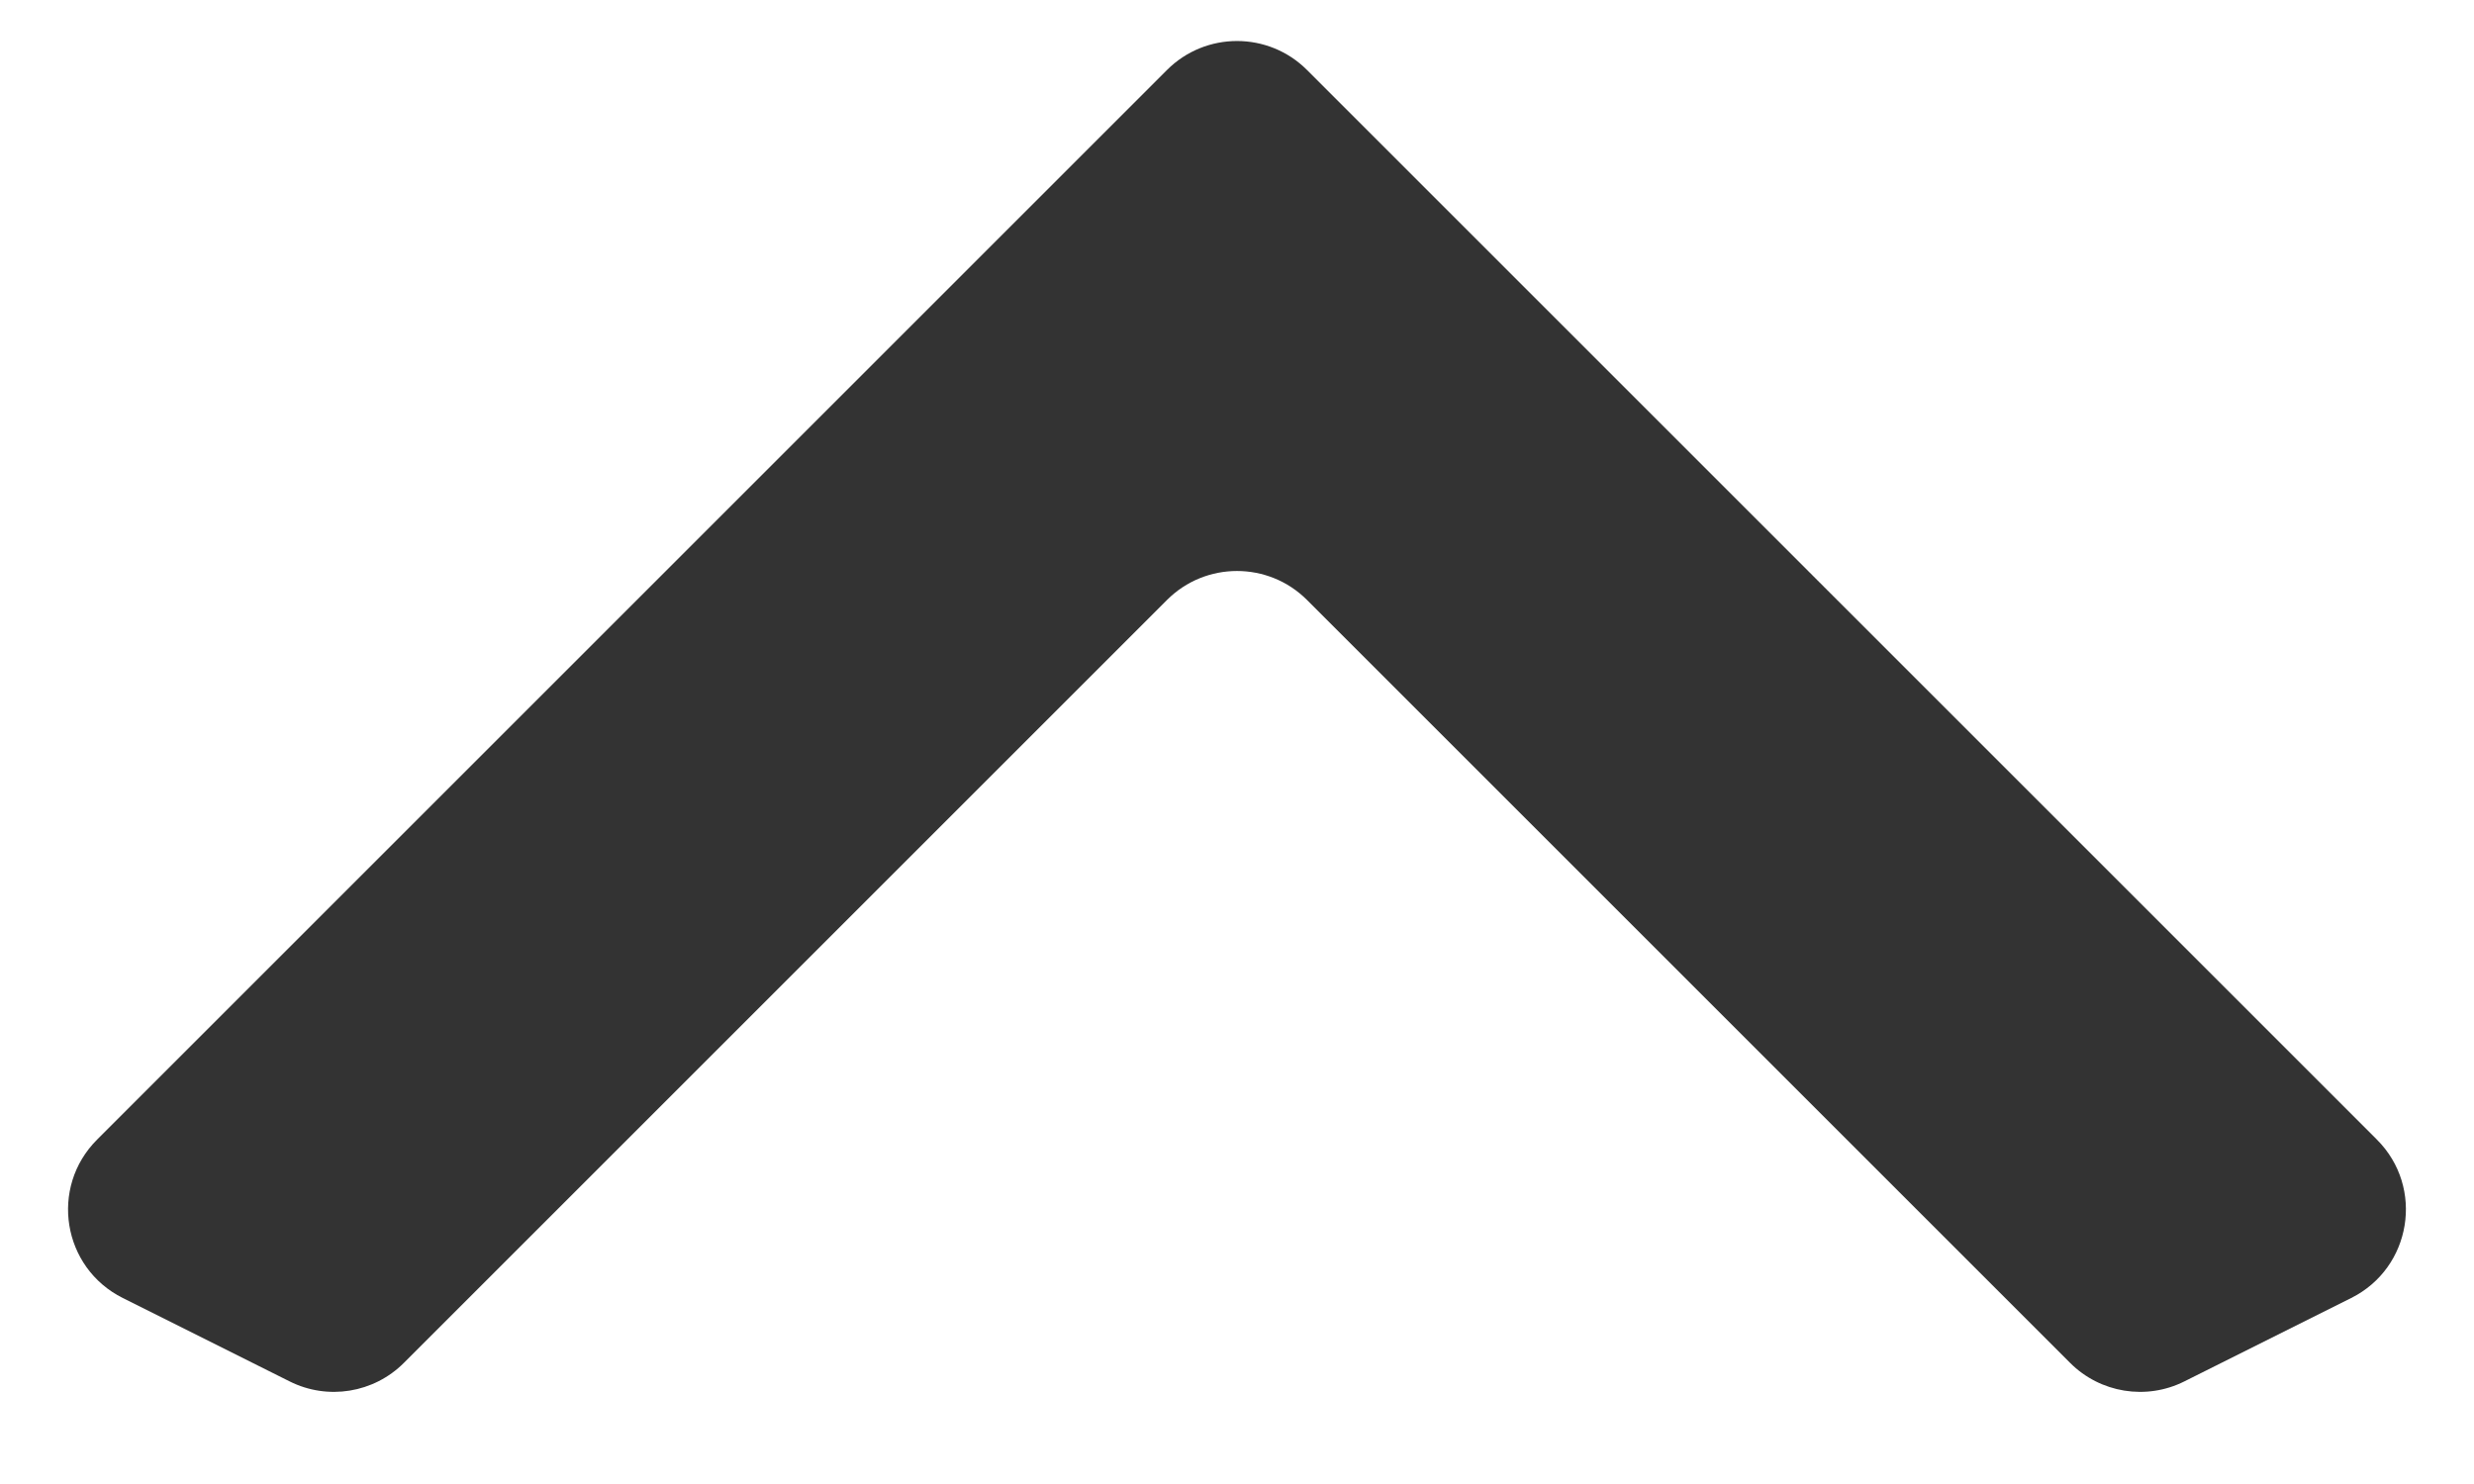
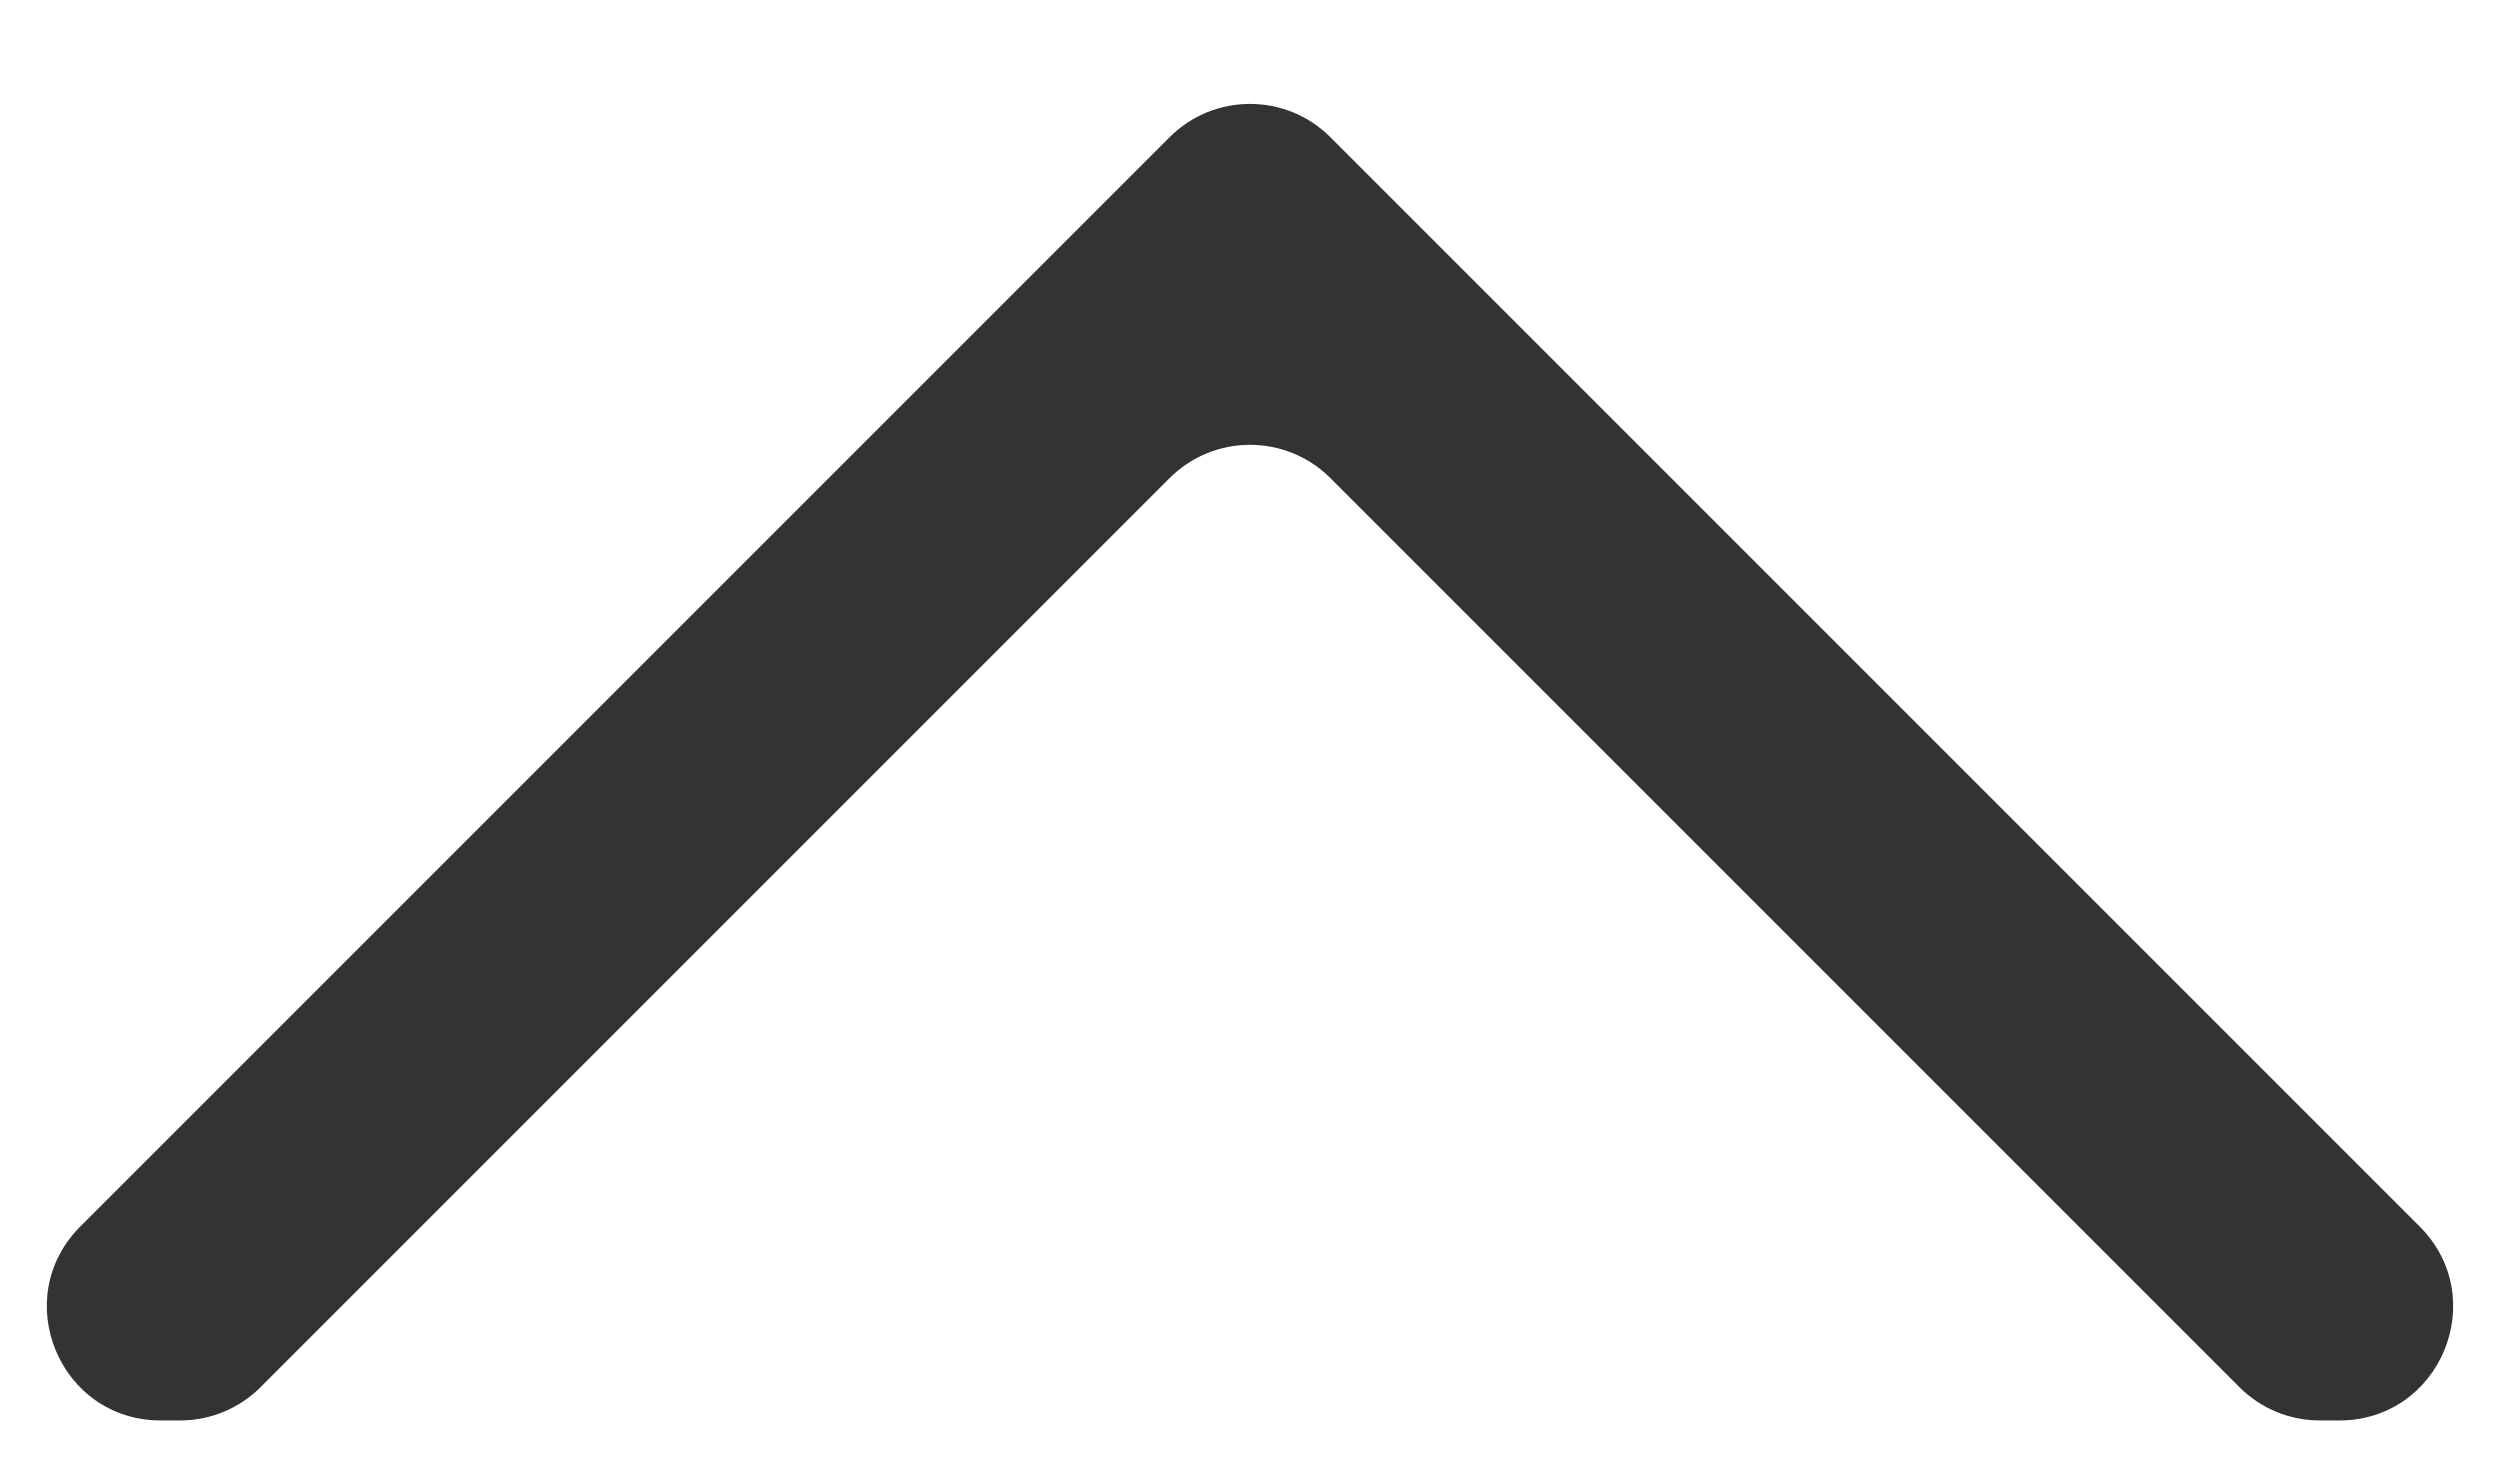
- <svg xmlns="http://www.w3.org/2000/svg" width="25" height="15" viewBox="0 0 25 15" fill="none">
-   <path d="M22.073 13.963C21.688 14.156 21.223 14.08 20.919 13.776L13.207 6.064C12.817 5.674 12.183 5.674 11.793 6.064L4.081 13.776C3.777 14.08 3.312 14.156 2.927 13.963L1.241 13.12C0.63 12.815 0.498 12.002 0.981 11.519L11.793 0.707C12.183 0.317 12.817 0.317 13.207 0.707L24.019 11.519C24.502 12.002 24.369 12.815 23.759 13.12L22.073 13.963Z" fill="#333333" />
+ <svg xmlns="http://www.w3.org/2000/svg" width="22" height="13" viewBox="0 0 22 13" fill="none">
+   <path d="M20.414 12.5C20.149 12.5 19.895 12.395 19.707 12.207L11.707 4.207C11.317 3.817 10.683 3.817 10.293 4.207L2.293 12.207C2.105 12.395 1.851 12.5 1.586 12.5H1.414C0.523 12.5 0.077 11.423 0.707 10.793L10.293 1.207C10.683 0.817 11.317 0.817 11.707 1.207L21.293 10.793C21.923 11.423 21.477 12.5 20.586 12.5H20.414Z" fill="#333333" />
</svg>
